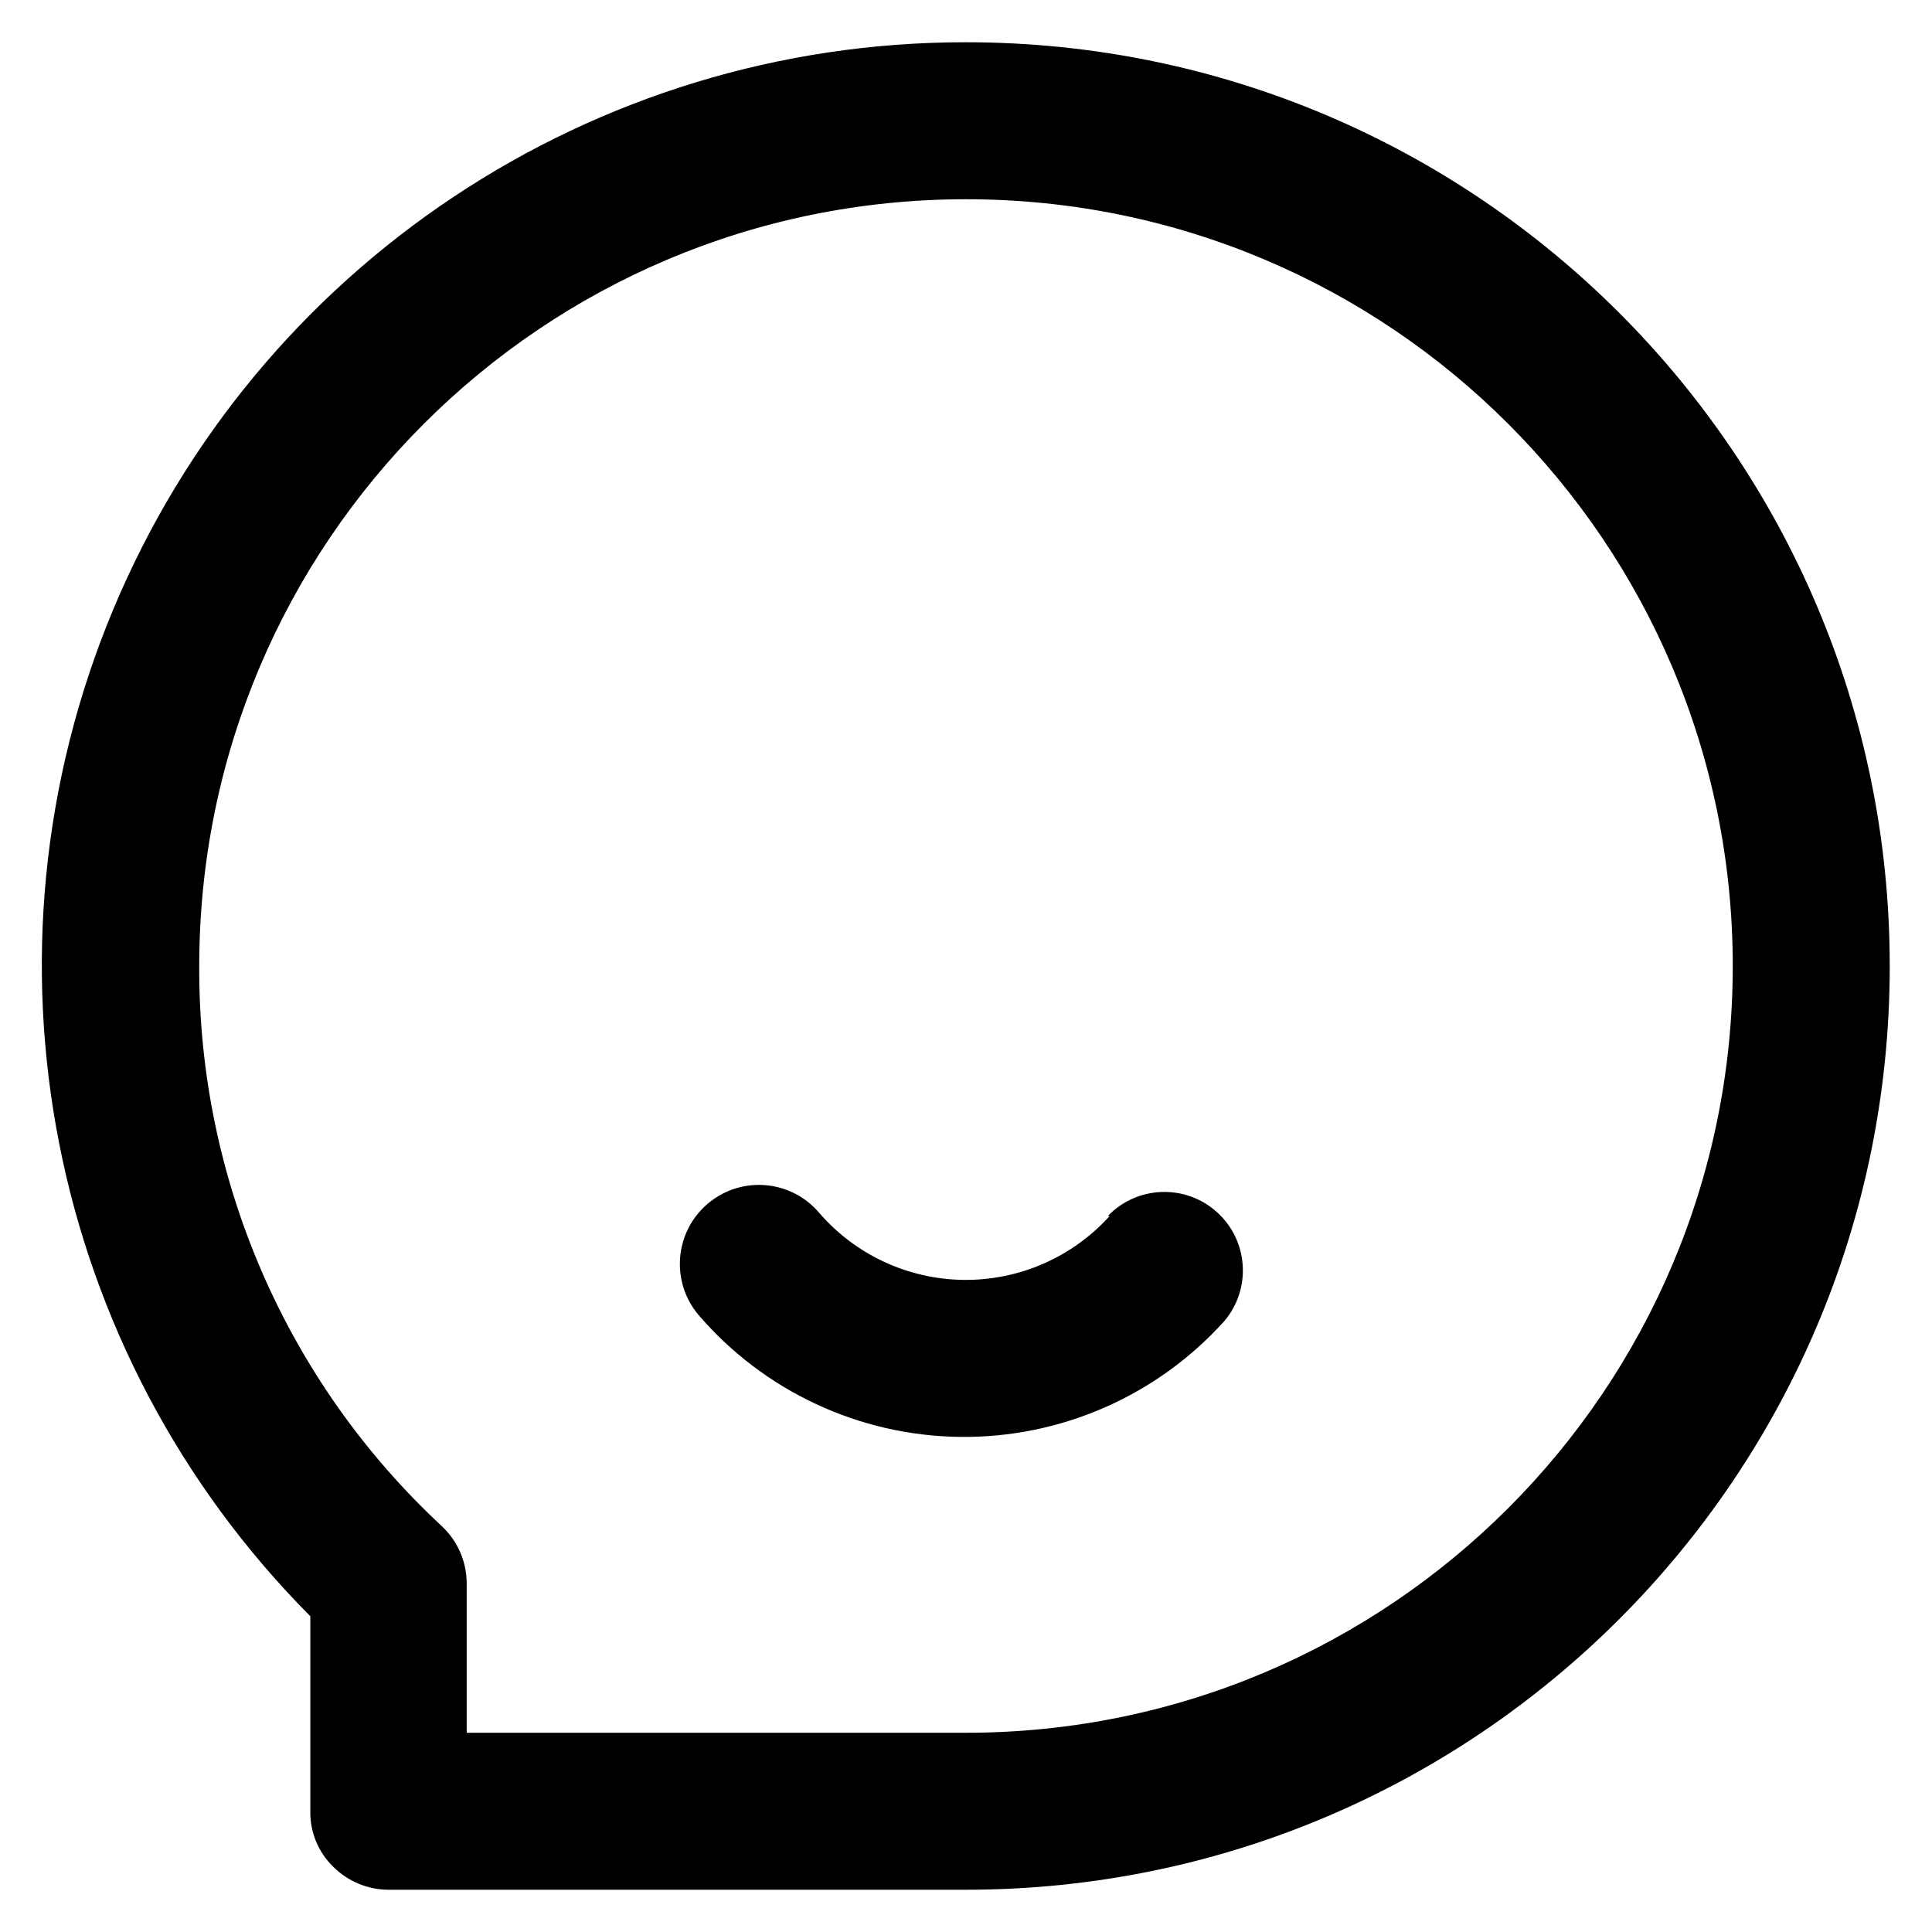
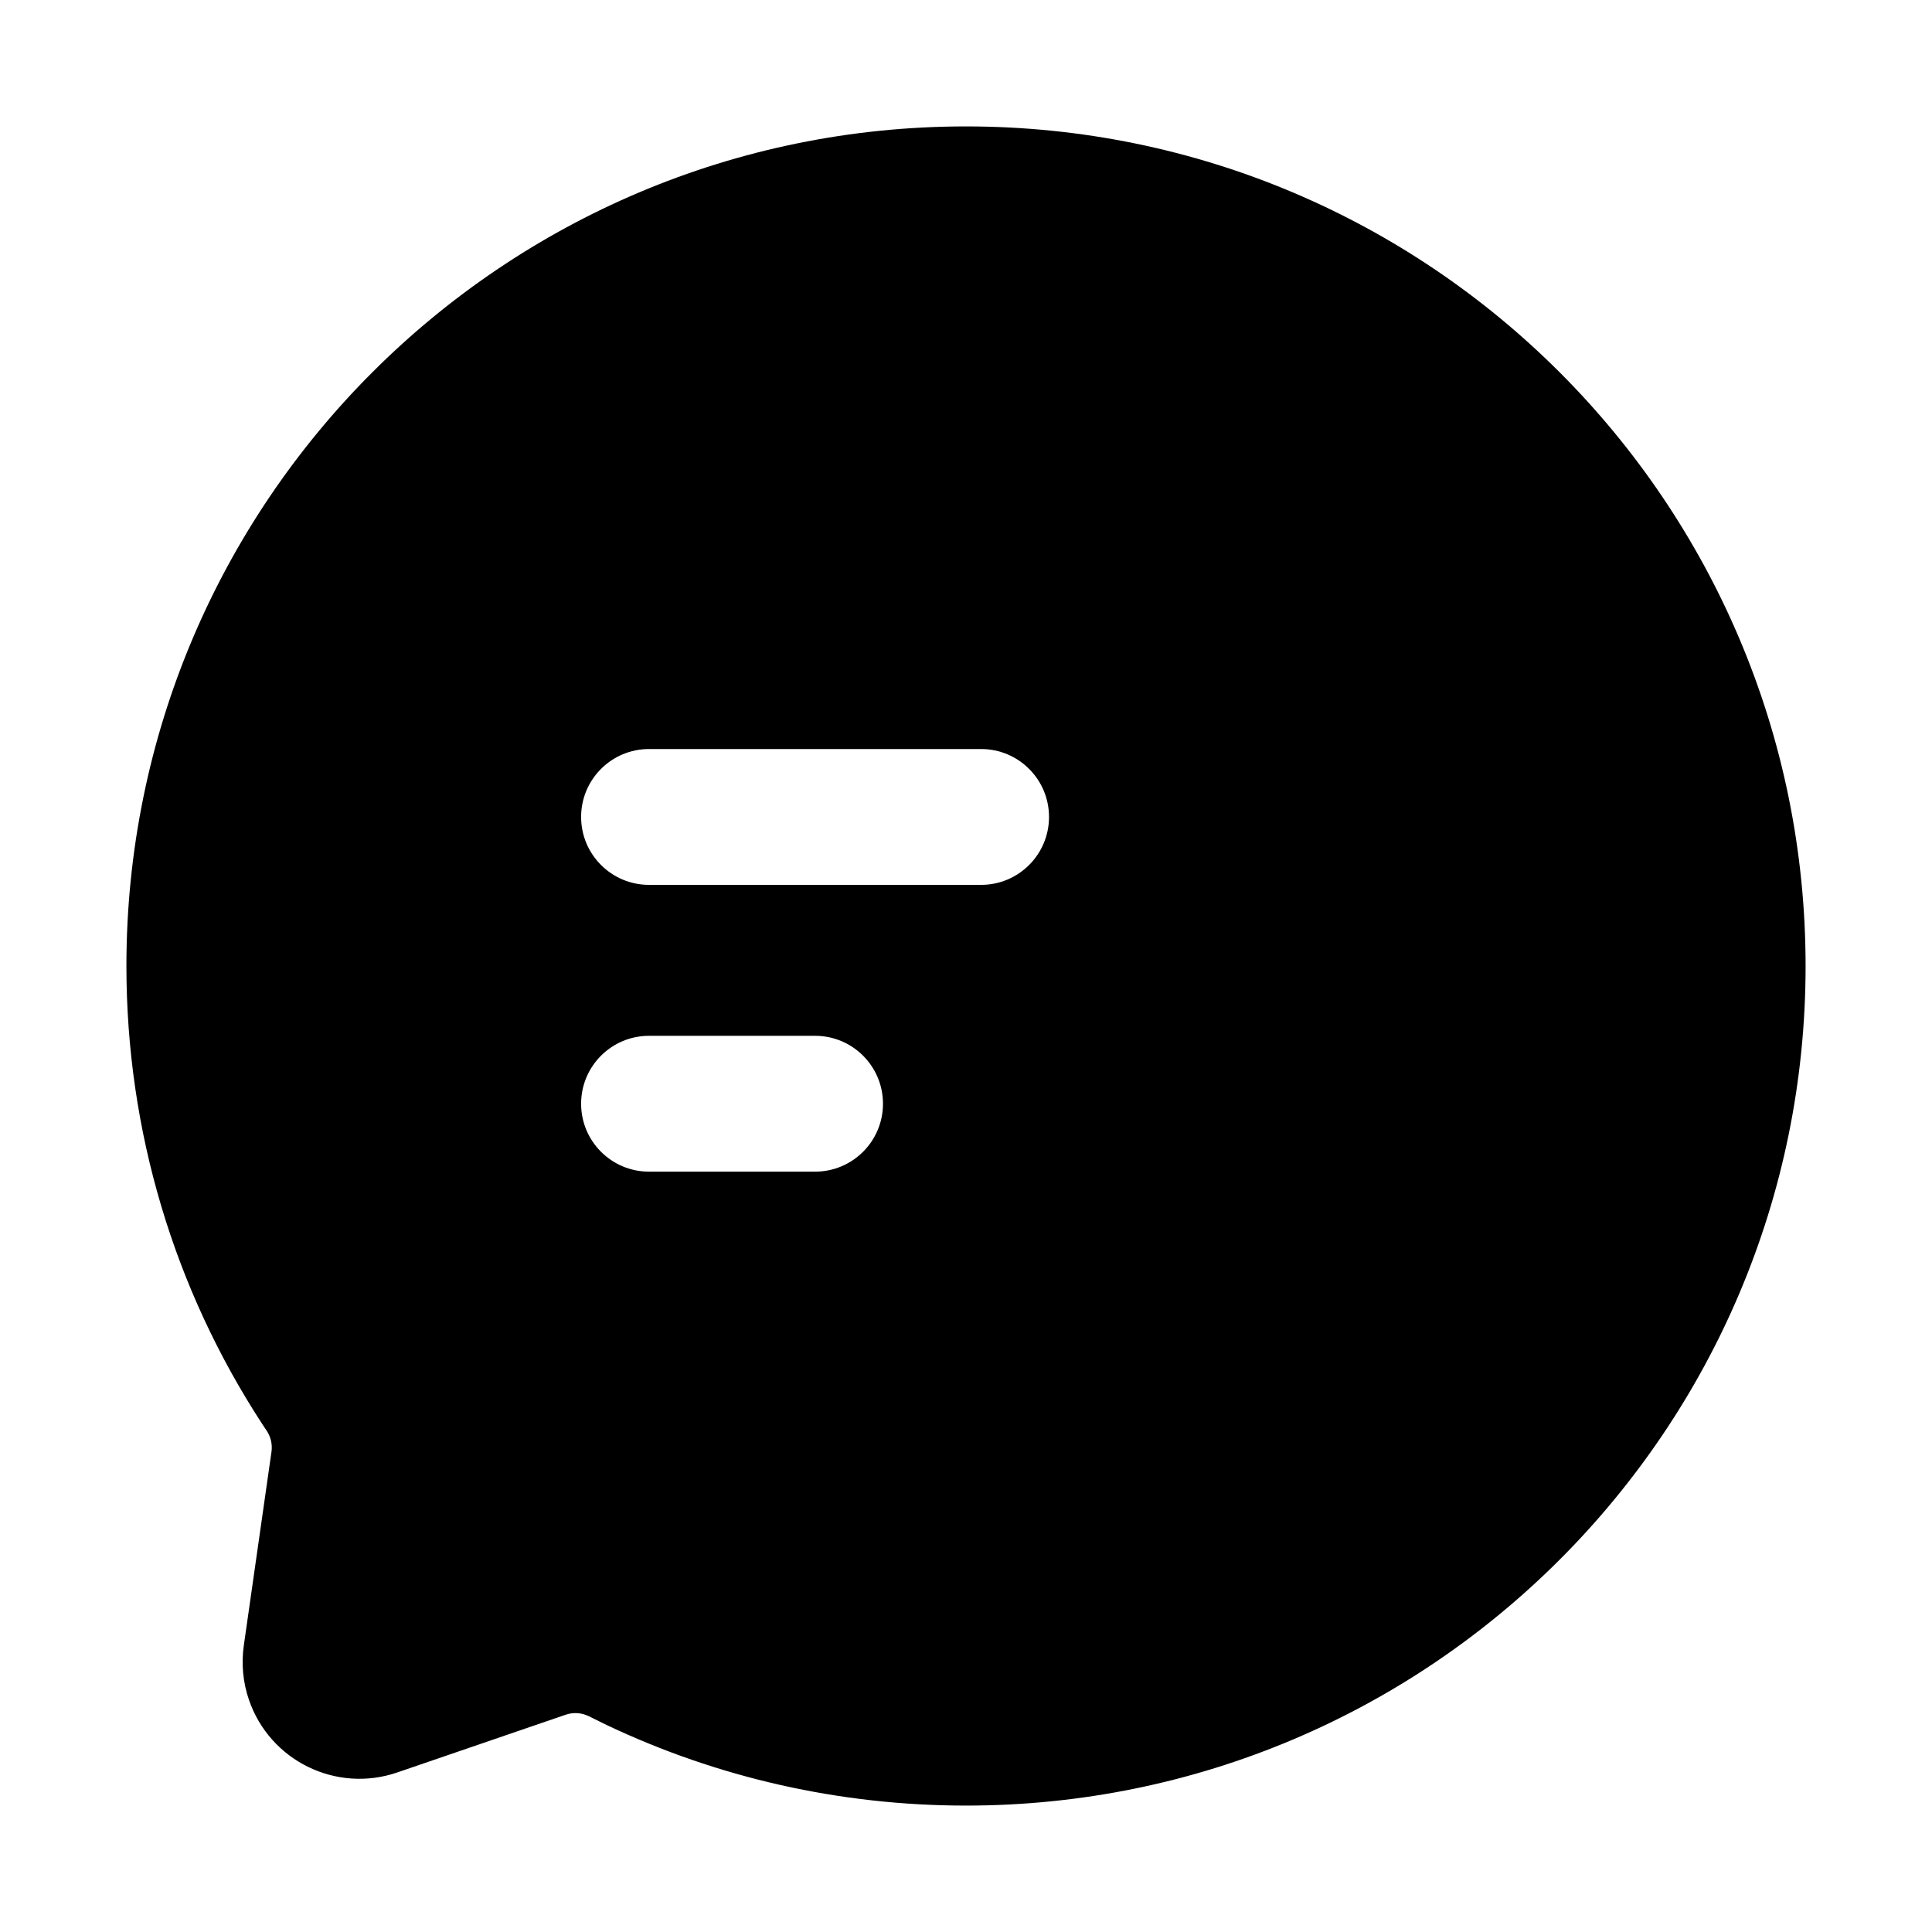
- <svg xmlns="http://www.w3.org/2000/svg" t="1729072499475" class="icon" viewBox="0 0 1024 1024" version="1.1" p-id="3763" width="16" height="16">
-   <path d="M512 22.4A489.28 489.28 0 0 0 164.48 856.64V960a40 40 0 0 0 12.16 29.44 41.6 41.6 0 0 0 29.44 12.16H512A489.6 489.6 0 0 0 512 22.4z m0 896H247.36v-79.04a41.6 41.6 0 0 0-13.12-30.4A402.56 402.56 0 0 1 105.6 512 406.4 406.4 0 1 1 512 918.4z" p-id="3764" />
-   <path d="M588.16 644.48a102.72 102.72 0 0 1-153.92-1.6 41.6 41.6 0 0 0-64 54.08 185.6 185.6 0 0 0 278.72 3.2 41.6 41.6 0 0 0-61.76-55.68z" p-id="3765" />
+ <svg xmlns="http://www.w3.org/2000/svg" t="1736996442654" class="icon" viewBox="0 0 1024 1024" version="1.1" p-id="1742" width="16" height="16">
+   <path d="M512 67c245.767 0 445 199.233 445 445S757.767 957 512 957c-66.834 0-131.575-14.772-190.506-42.731-2.33-1.106-5.43-2.633-9.302-4.582a16 16 0 0 0-12.382-0.844l-89.242 30.593c-32.335 11.085-67.534-6.142-78.62-38.477a61.893 61.893 0 0 1-2.722-28.823l14.663-102.655a16 16 0 0 0-2.54-11.157 384.089 384.089 0 0 1-2.42-3.657C92.324 683.172 67 599.461 67 512 67 266.233 266.233 67 512 67z m-80 482h-88c-19.882 0-36 16.118-36 36s16.118 36 36 36h88c19.882 0 36-16.118 36-36s-16.118-36-36-36z m88-152H344c-19.882 0-36 16.118-36 36s16.118 36 36 36h176c19.882 0 36-16.118 36-36s-16.118-36-36-36z" p-id="1743" />
</svg>
